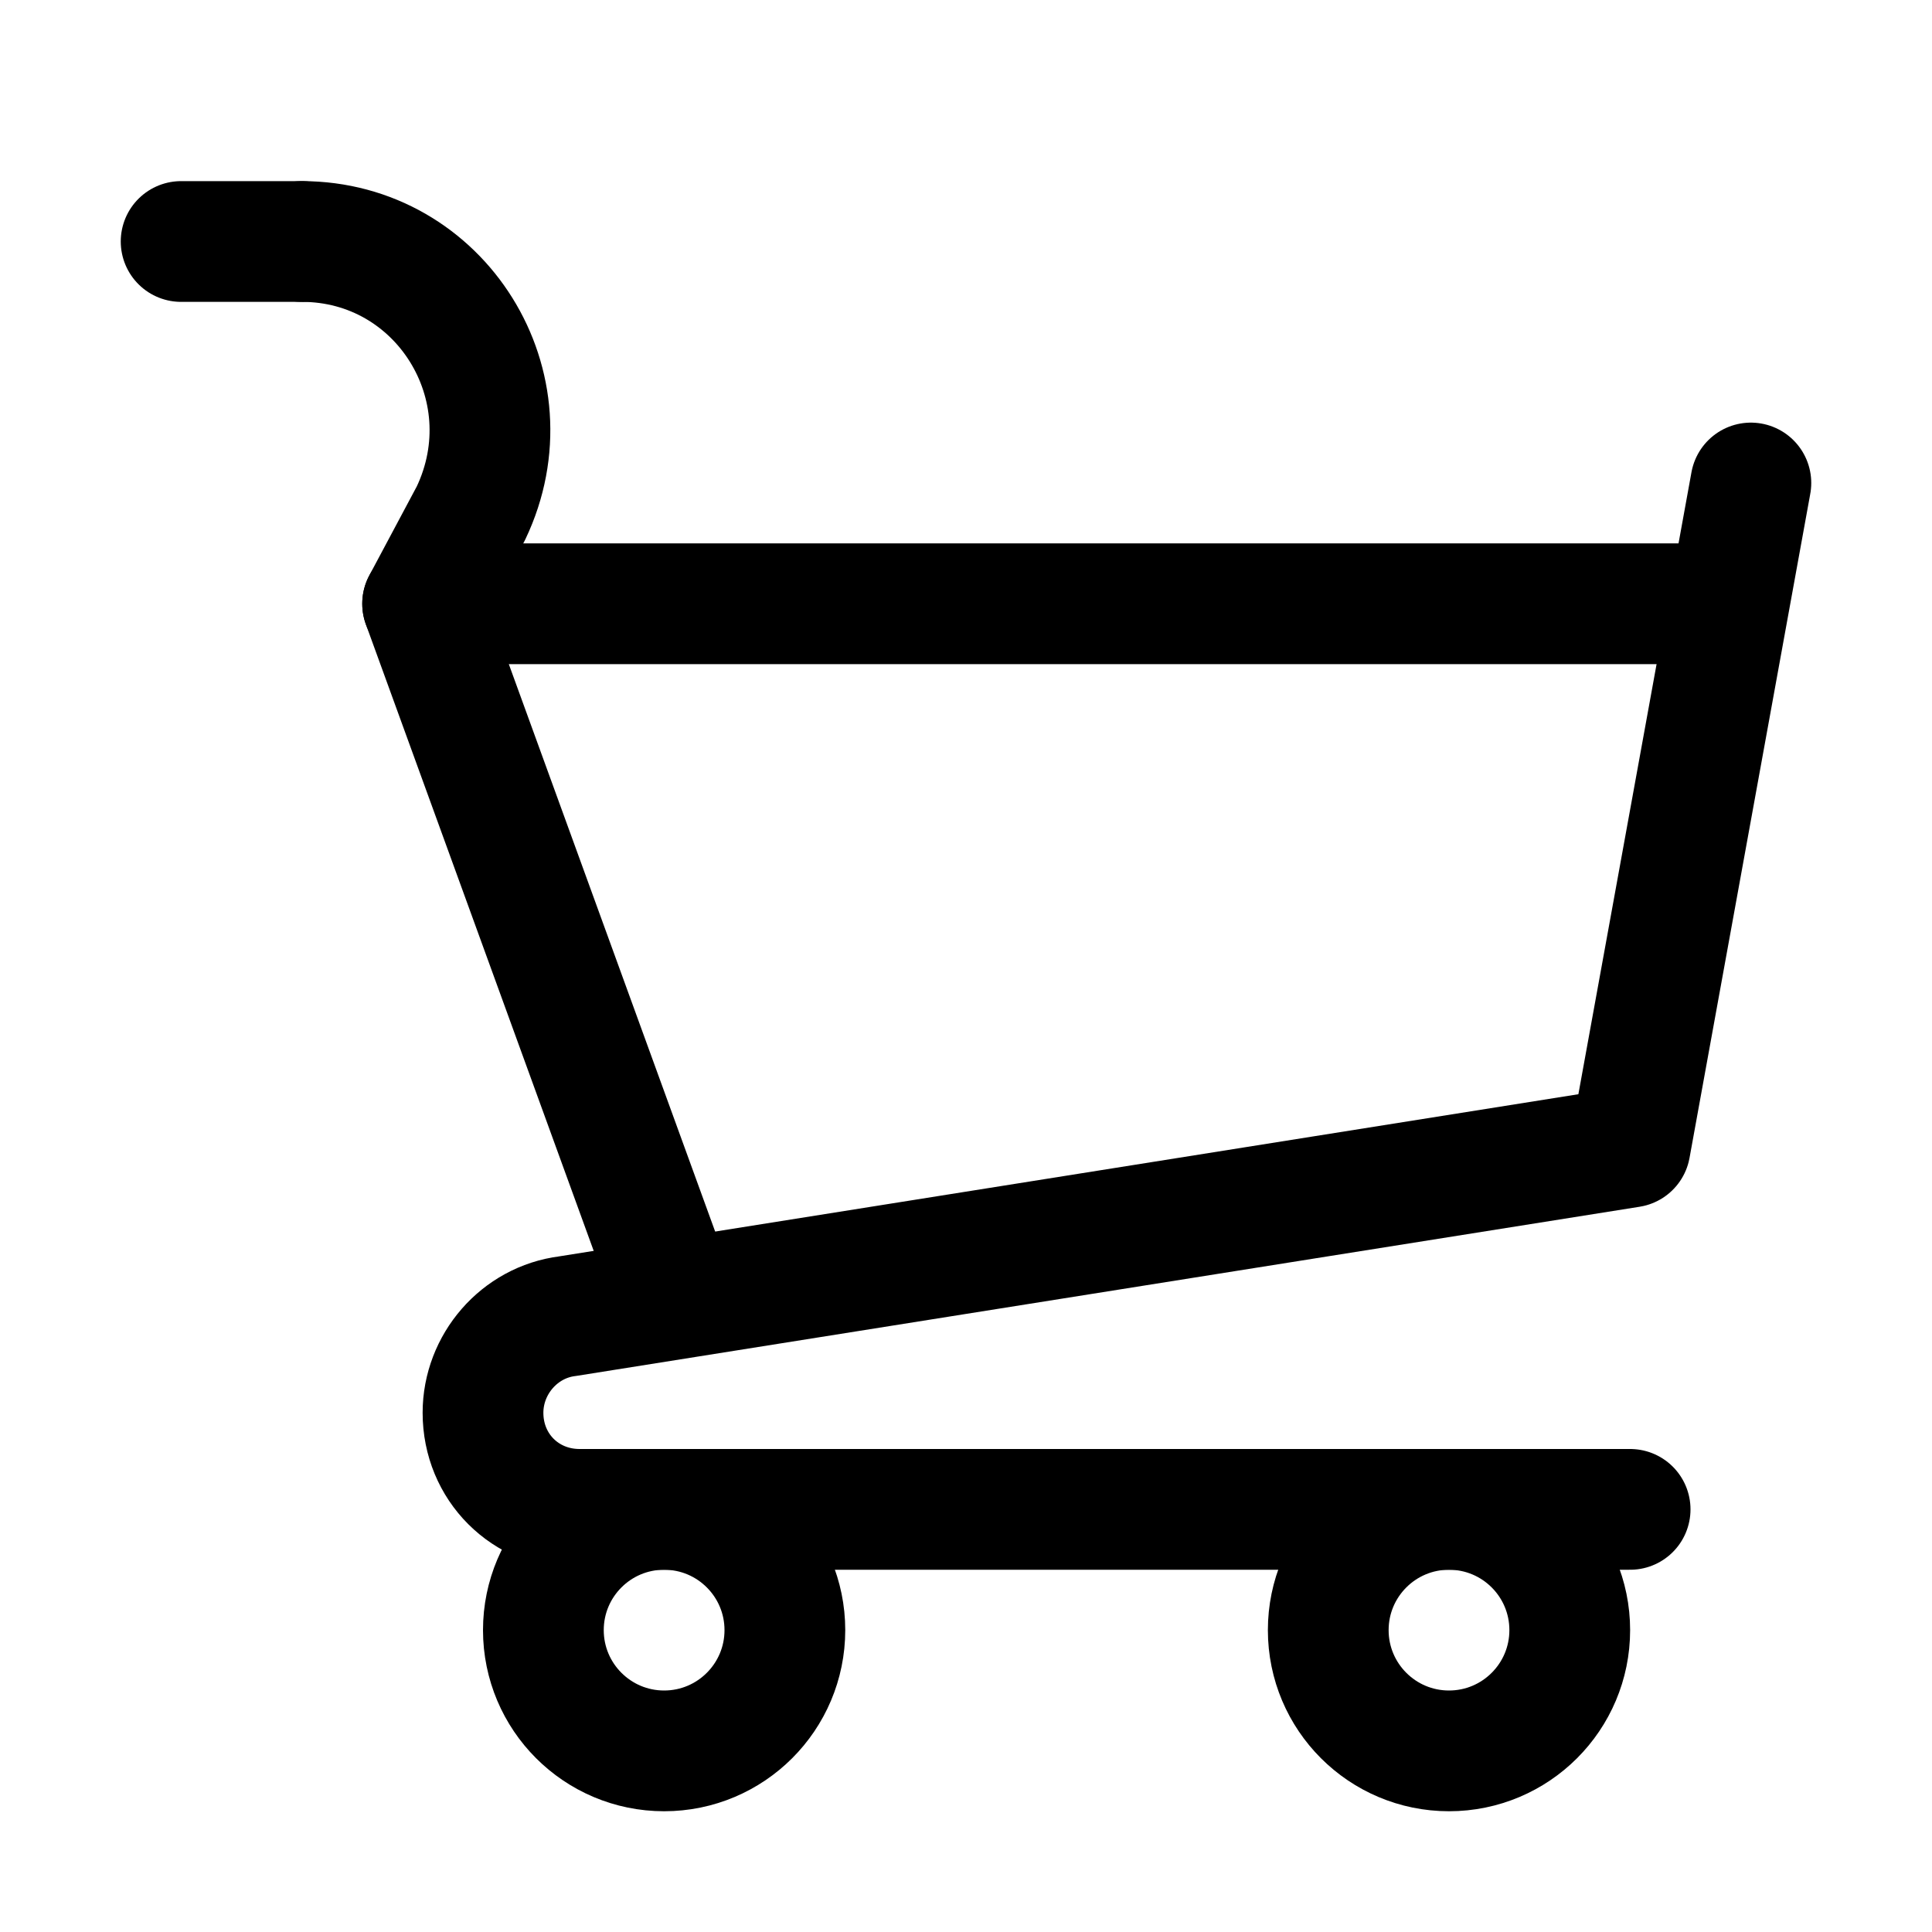
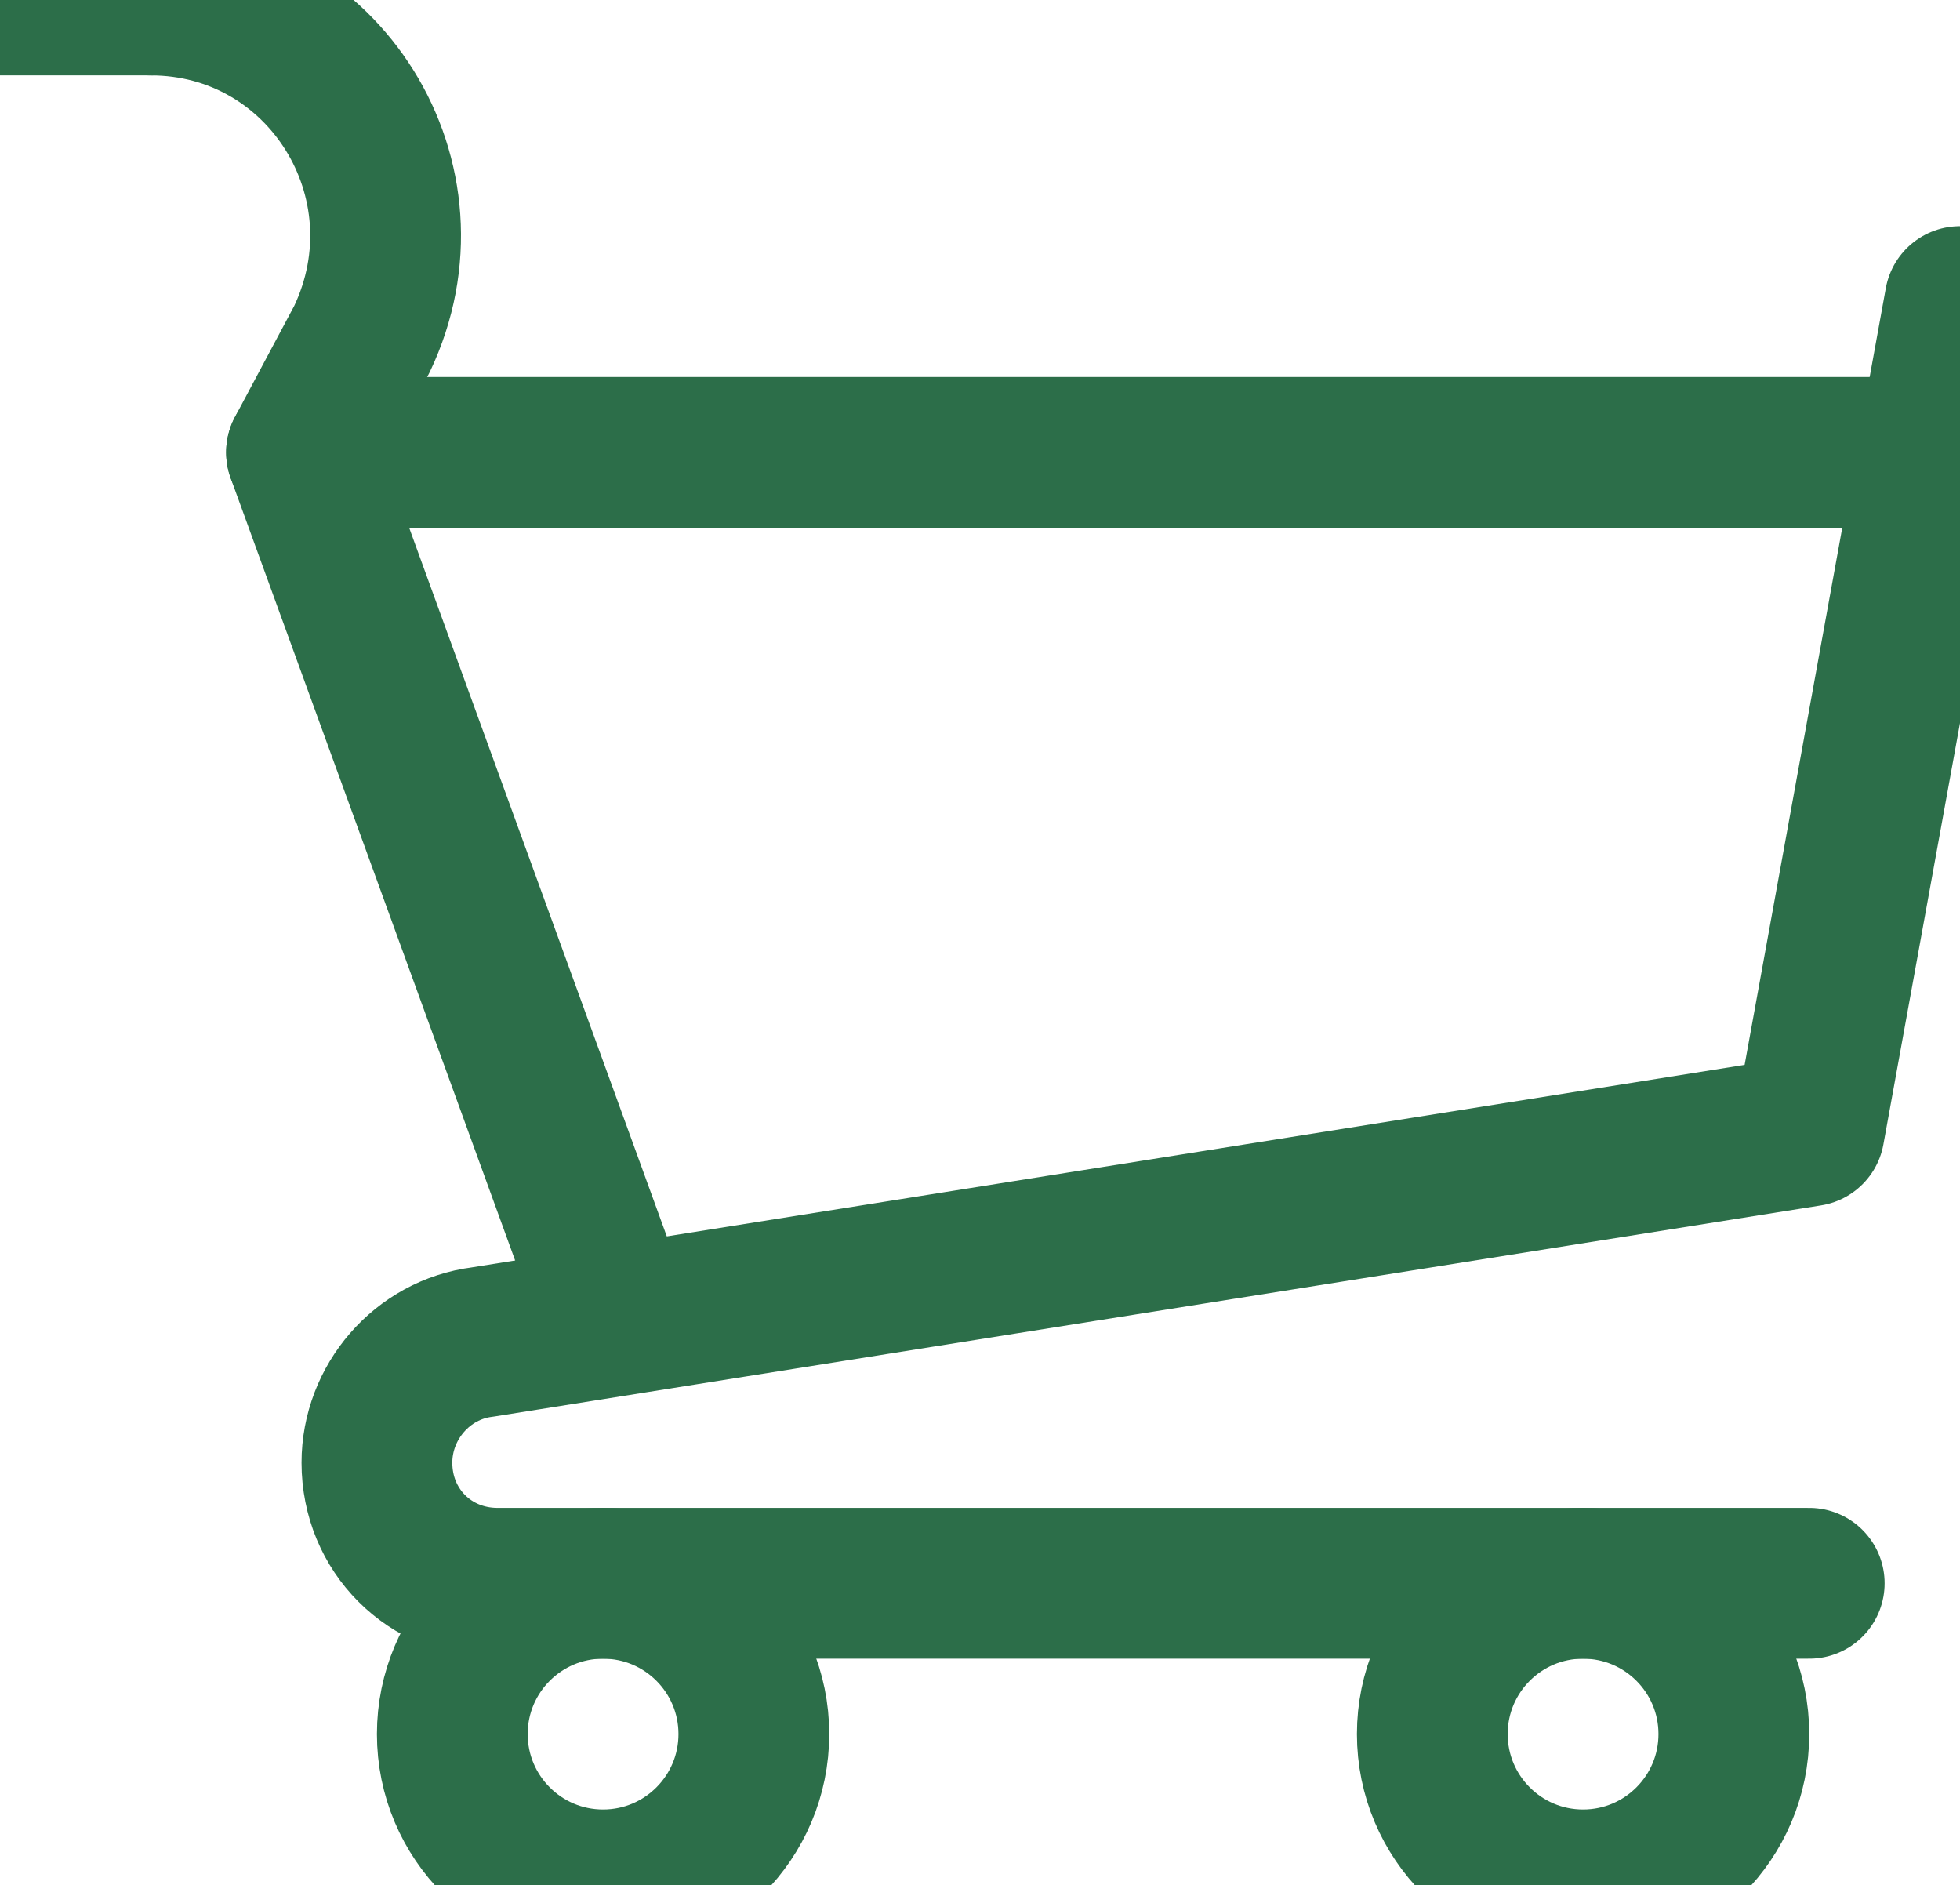
- <svg xmlns="http://www.w3.org/2000/svg" version="1.1" id="Icons" viewBox="0 0 32 32" xml:space="preserve">
-   <style type="text/css">
- 	.st0{fill:none;stroke:#000000;stroke-width:2;stroke-linecap:round;stroke-linejoin:round;stroke-miterlimit:10;}
- 	
- 		.st1{fill:none;stroke:#000000;stroke-width:2;stroke-linecap:round;stroke-linejoin:round;stroke-miterlimit:10;stroke-dasharray:3;}
- 	.st2{fill:none;stroke:#000000;stroke-width:2;stroke-linejoin:round;stroke-miterlimit:10;}
- 	.st3{fill:none;}
- </style>
-   <path class="st0" d="M29,8l-2,11L9.4,21.8C8.6,21.9,8,22.6,8,23.4v0C8,24.3,8.7,25,9.6,25H27" />
-   <path class="st0" d="M5,4L5,4c2.3,0,3.8,2.4,2.8,4.5L7,10l4,11" />
-   <line class="st0" x1="3" y1="4" x2="5" y2="4" />
-   <line class="st0" x1="7" y1="10" x2="28" y2="10" />
-   <circle class="st0" cx="11" cy="27" r="2" />
-   <circle class="st0" cx="24" cy="27" r="2" />
-   <rect class="st3" width="536" height="680" />
+ <svg xmlns="http://www.w3.org/2000/svg" viewBox="162.049 273.016 26 25" width="26" height="25">
+   <path class="st0" d="M 188.049 277.016 L 186.049 288.016 L 168.449 290.816 C 167.649 290.916 167.049 291.616 167.049 292.416 C 167.049 293.316 167.749 294.016 168.649 294.016 L 186.049 294.016" style="fill: none; stroke-linecap: round; stroke-linejoin: round; stroke-miterlimit: 10; stroke-width: 2px; stroke: rgb(44, 110, 73);" />
+   <path class="st0" d="M 164.049 273.016 C 166.349 273.016 167.849 275.416 166.849 277.516 L 166.049 279.016 L 170.049 290.016" style="fill: none; stroke-linecap: round; stroke-linejoin: round; stroke-miterlimit: 10; stroke-width: 2px; stroke: rgb(44, 110, 73);" />
+   <line class="st0" x1="162.049" y1="273.016" x2="164.049" y2="273.016" style="fill: none; stroke-linecap: round; stroke-linejoin: round; stroke-miterlimit: 10; stroke-width: 2px; stroke: rgb(44, 110, 73);" />
+   <line class="st0" x1="166.049" y1="279.016" x2="187.049" y2="279.016" style="fill: none; stroke-linecap: round; stroke-linejoin: round; stroke-miterlimit: 10; stroke-width: 2px; stroke: rgb(44, 110, 73);" />
+   <circle class="st0" cx="170.049" cy="296.016" r="2" style="fill: none; stroke-linecap: round; stroke-linejoin: round; stroke-miterlimit: 10; stroke-width: 2px; stroke: rgb(44, 110, 73);" />
+   <circle class="st0" cx="183.049" cy="296.016" r="2" style="fill: none; stroke-linecap: round; stroke-linejoin: round; stroke-miterlimit: 10; stroke-width: 2px; stroke: rgb(44, 110, 73);" />
</svg>
